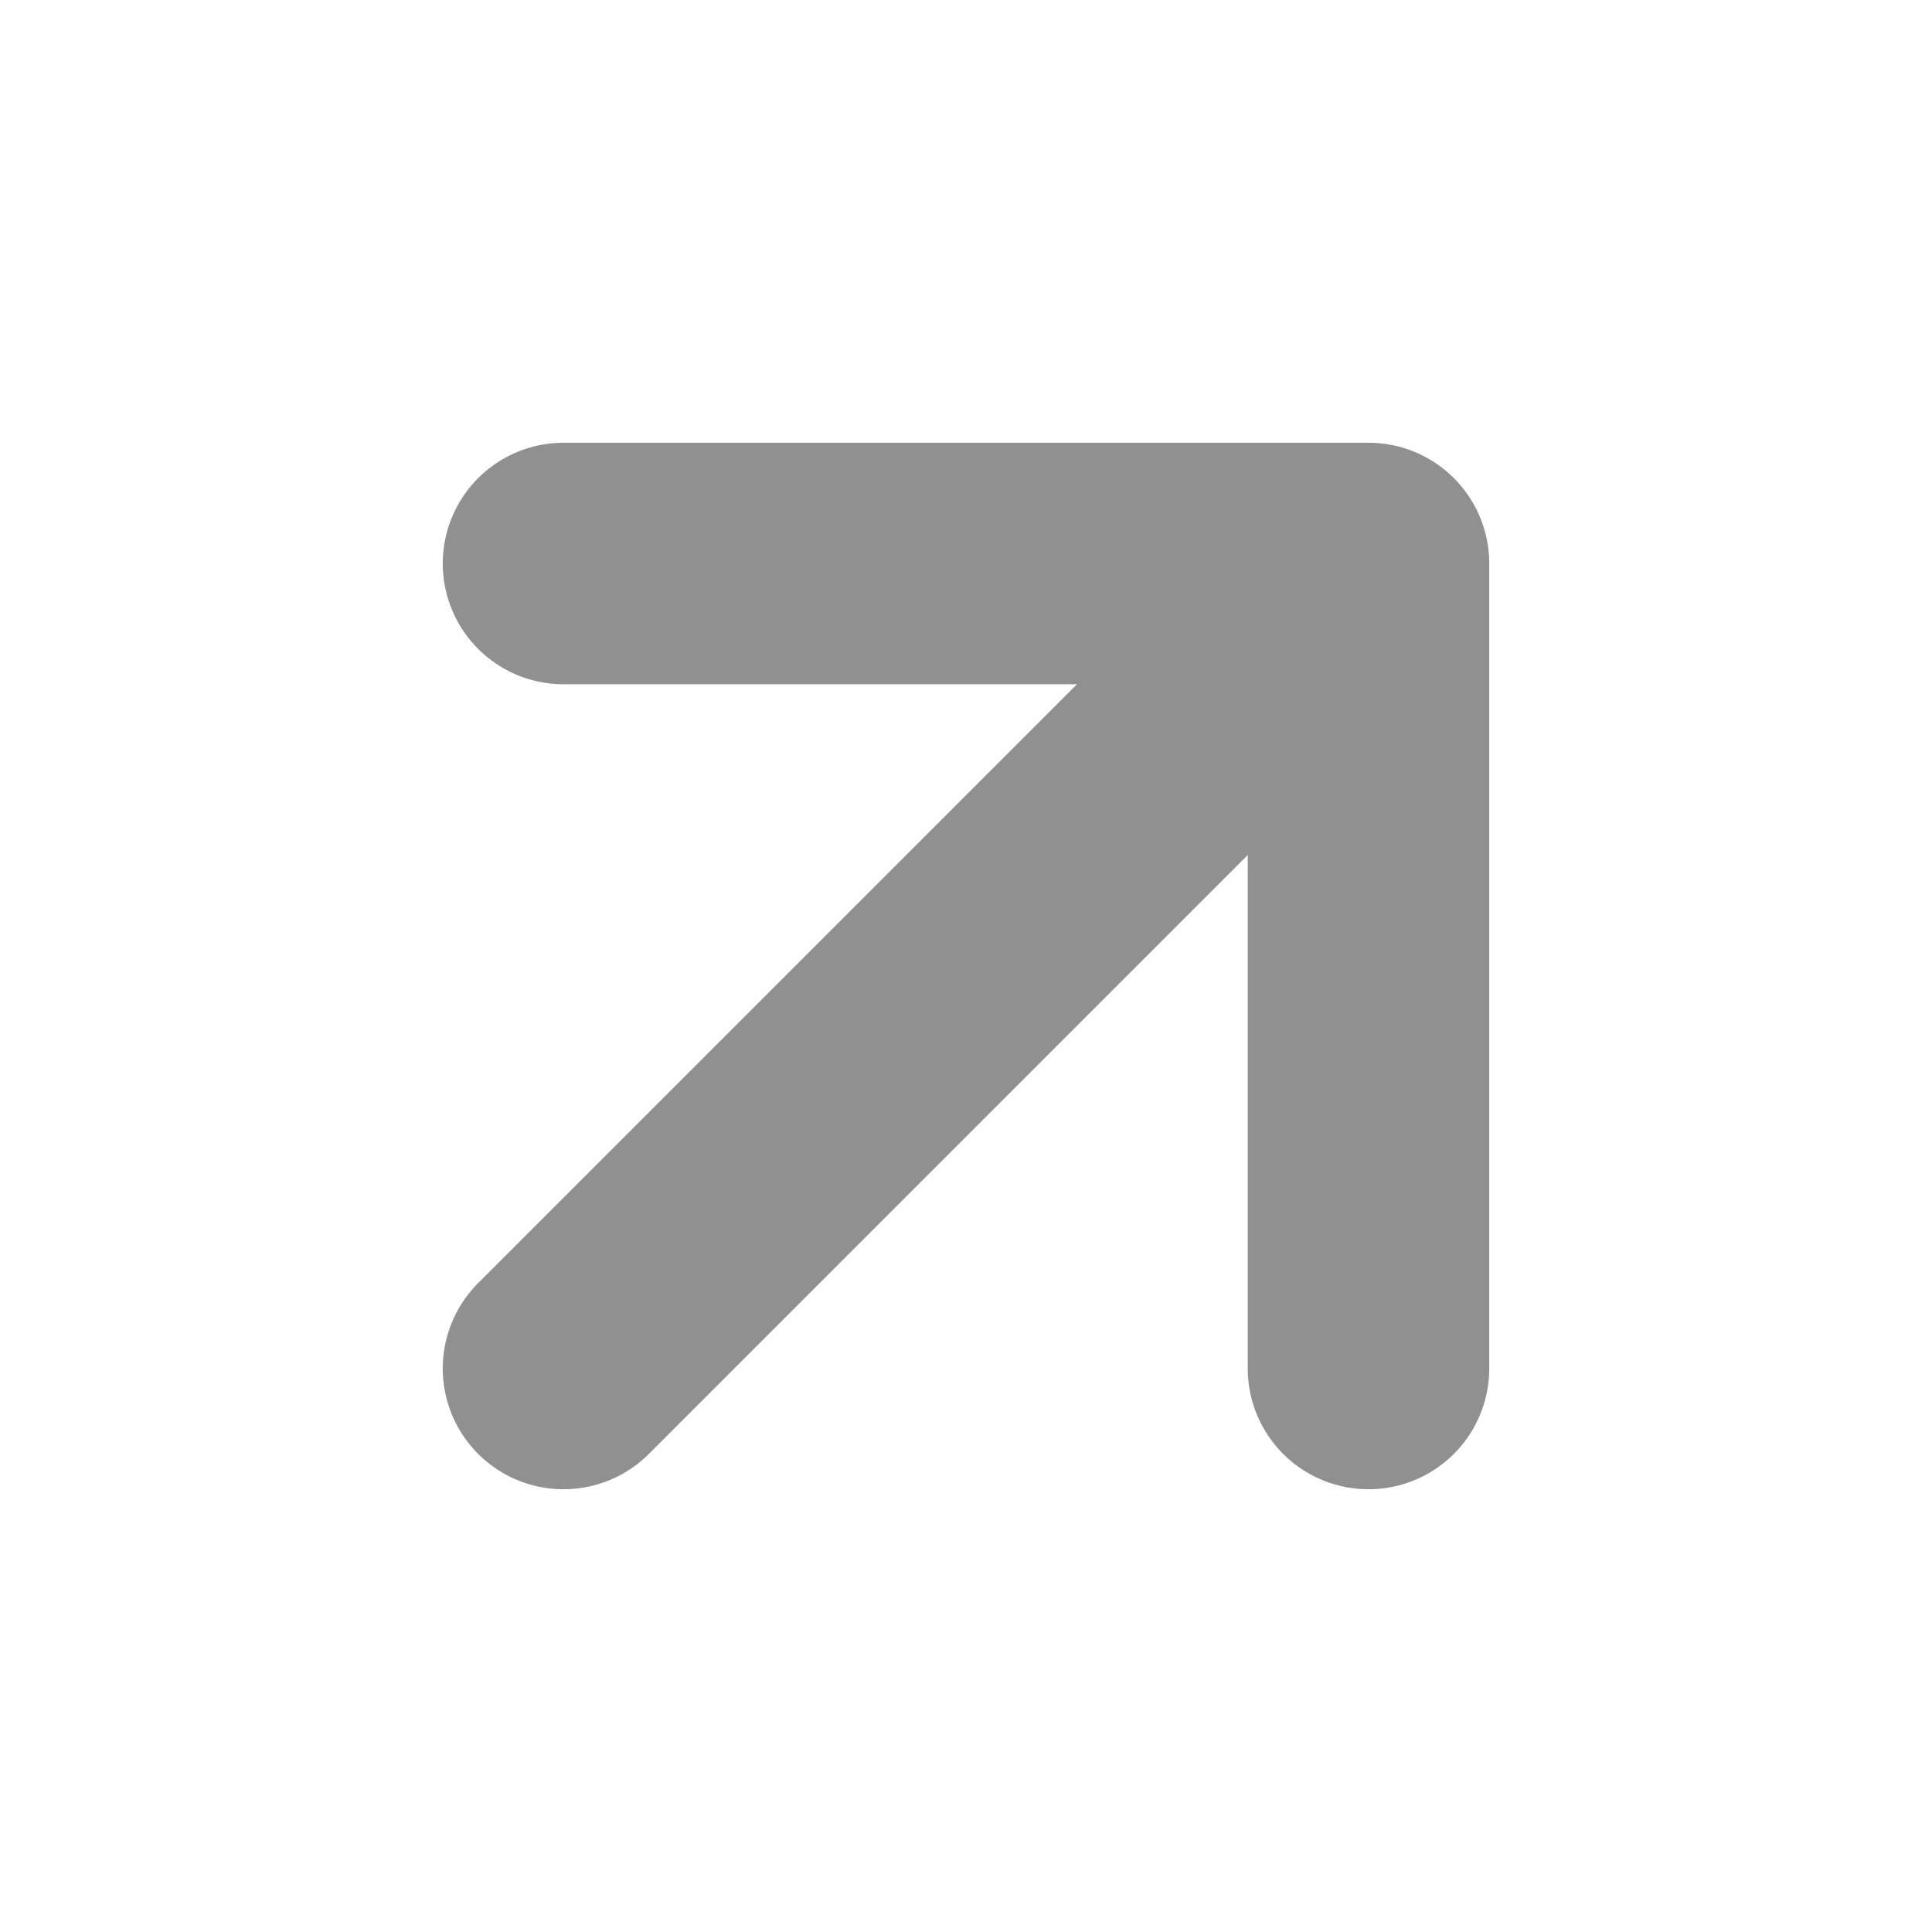
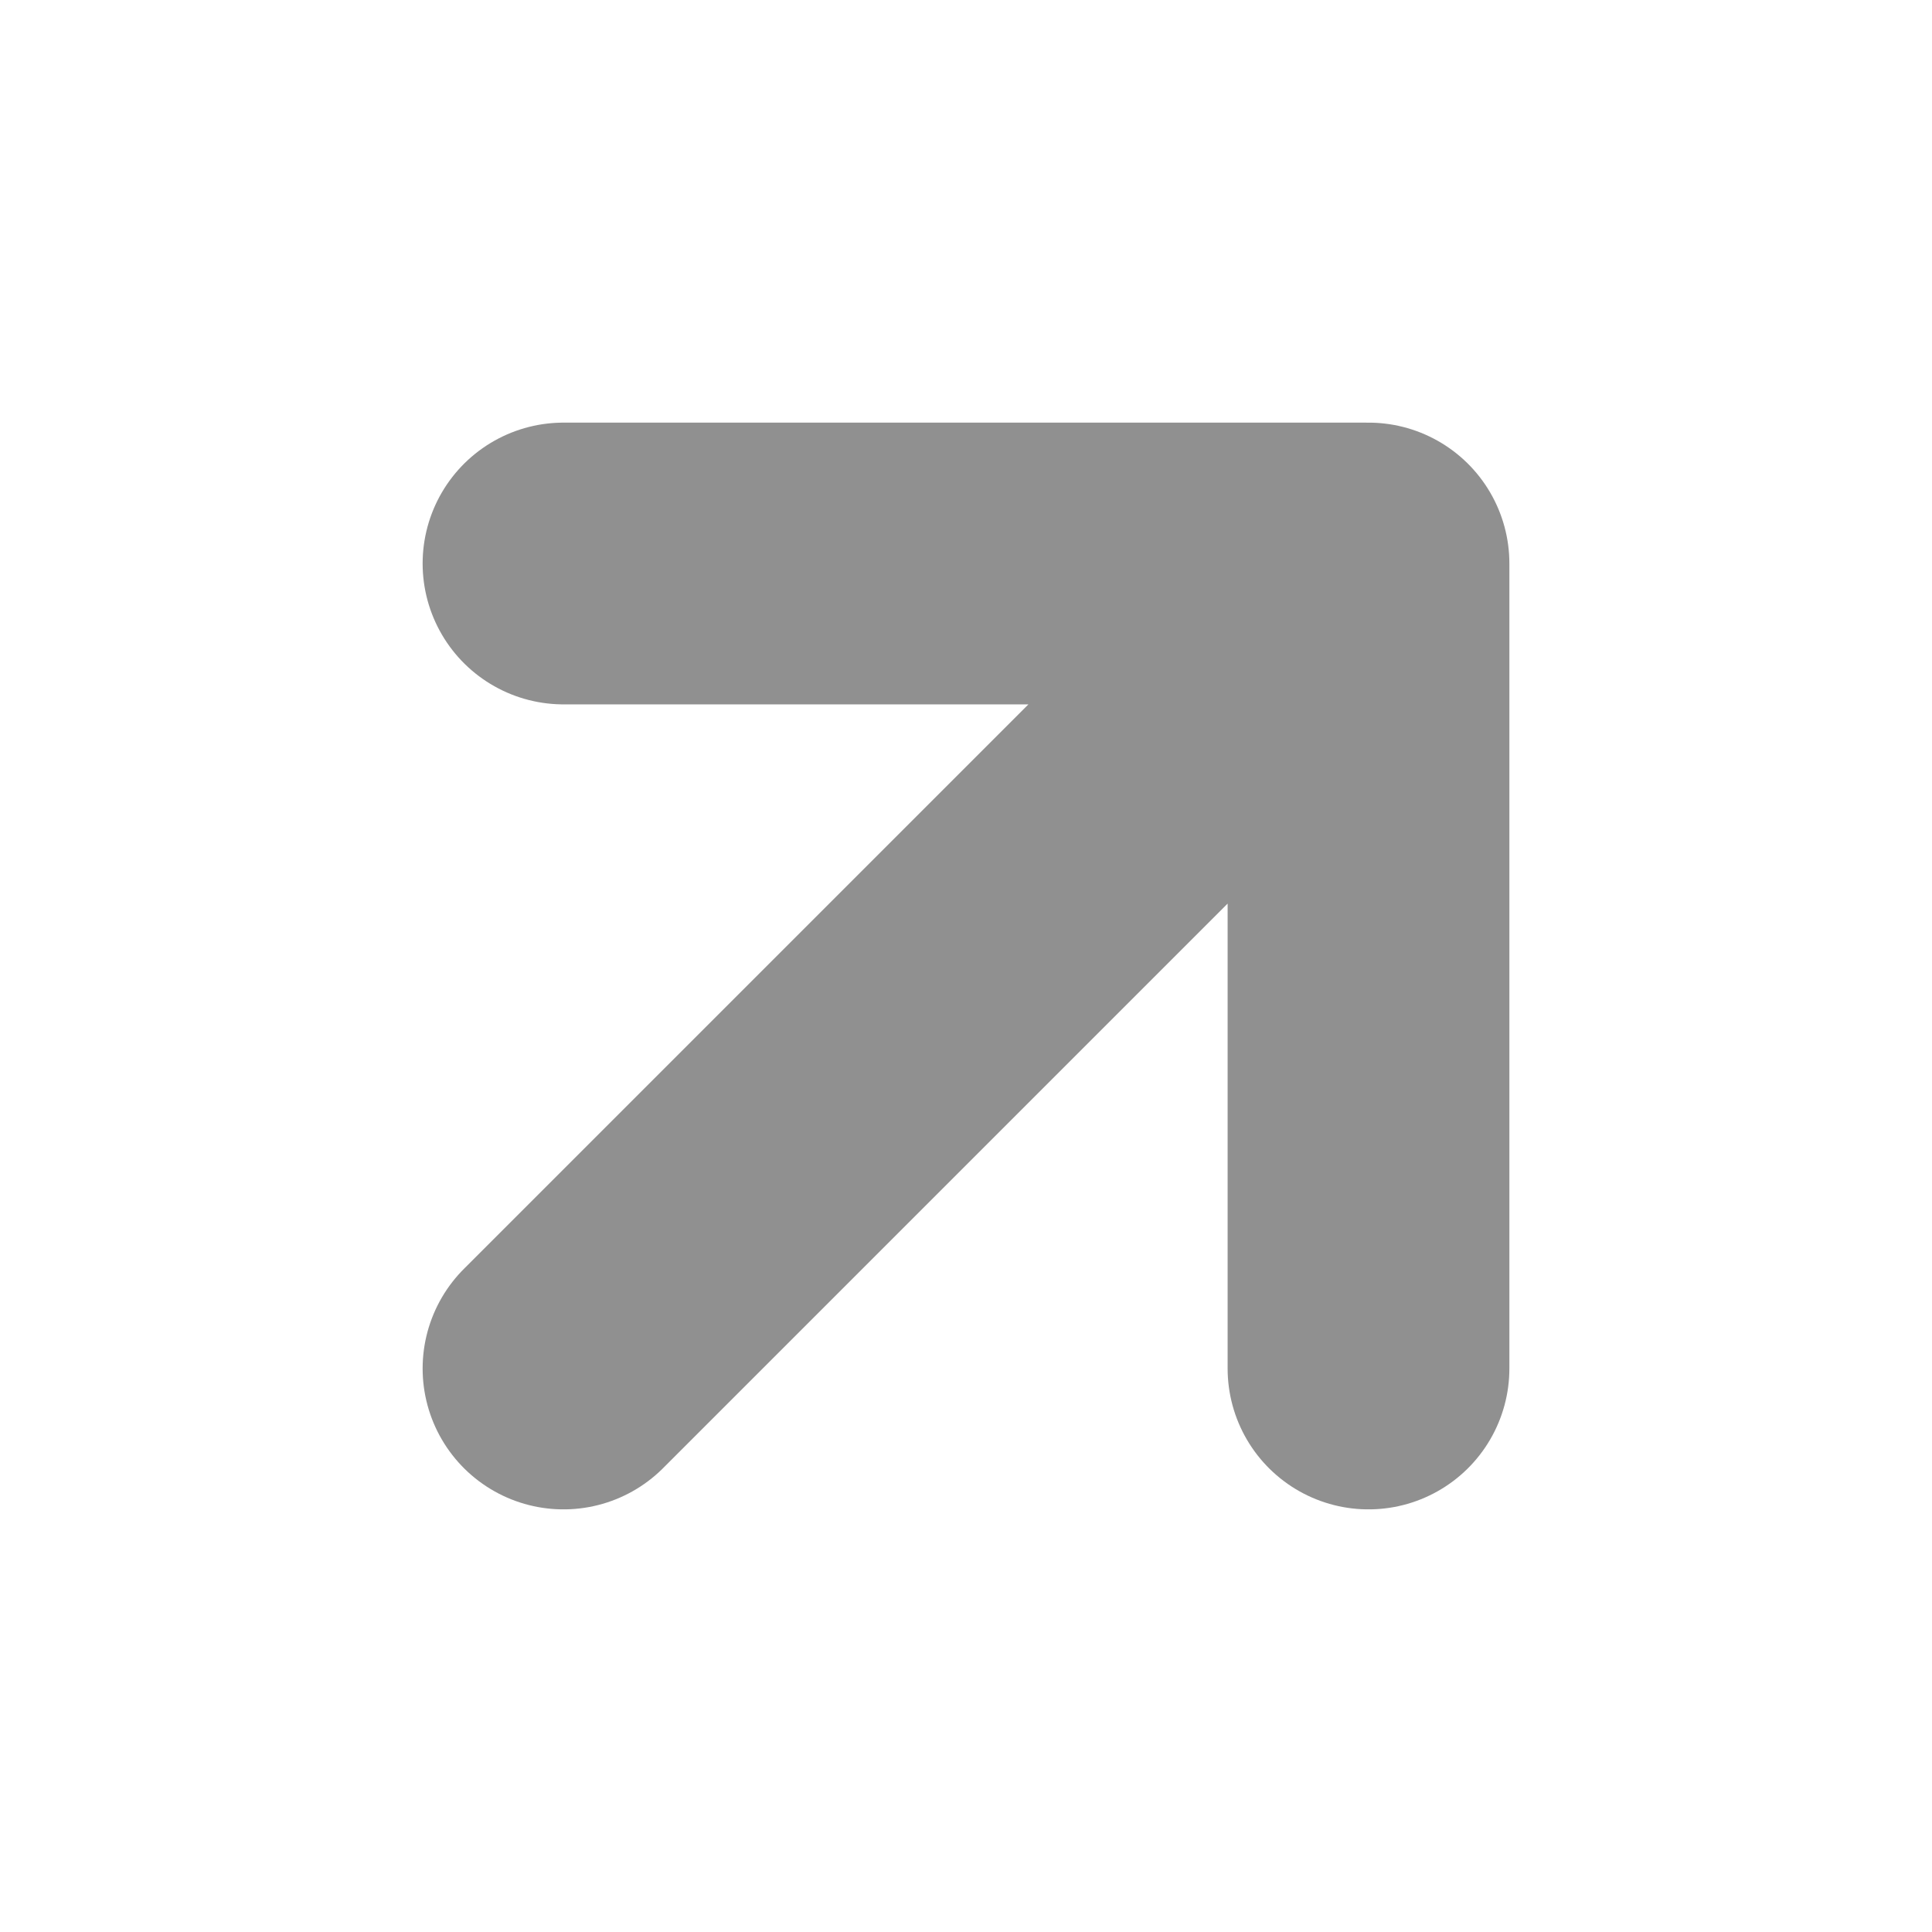
<svg xmlns="http://www.w3.org/2000/svg" width="32" height="32" viewBox="0 0 24 24">
-   <path fill="none" stroke="#909090" stroke-linecap="round" stroke-linejoin="round" stroke-width="3" d="M7 7h10m0 0v10m0-10L7 17" />
+   <path fill="none" stroke="#909090" stroke-linecap="round" stroke-linejoin="round" stroke-width="3.5" d="M7 7h10m0 0v10m0-10L7 17" />
</svg>
